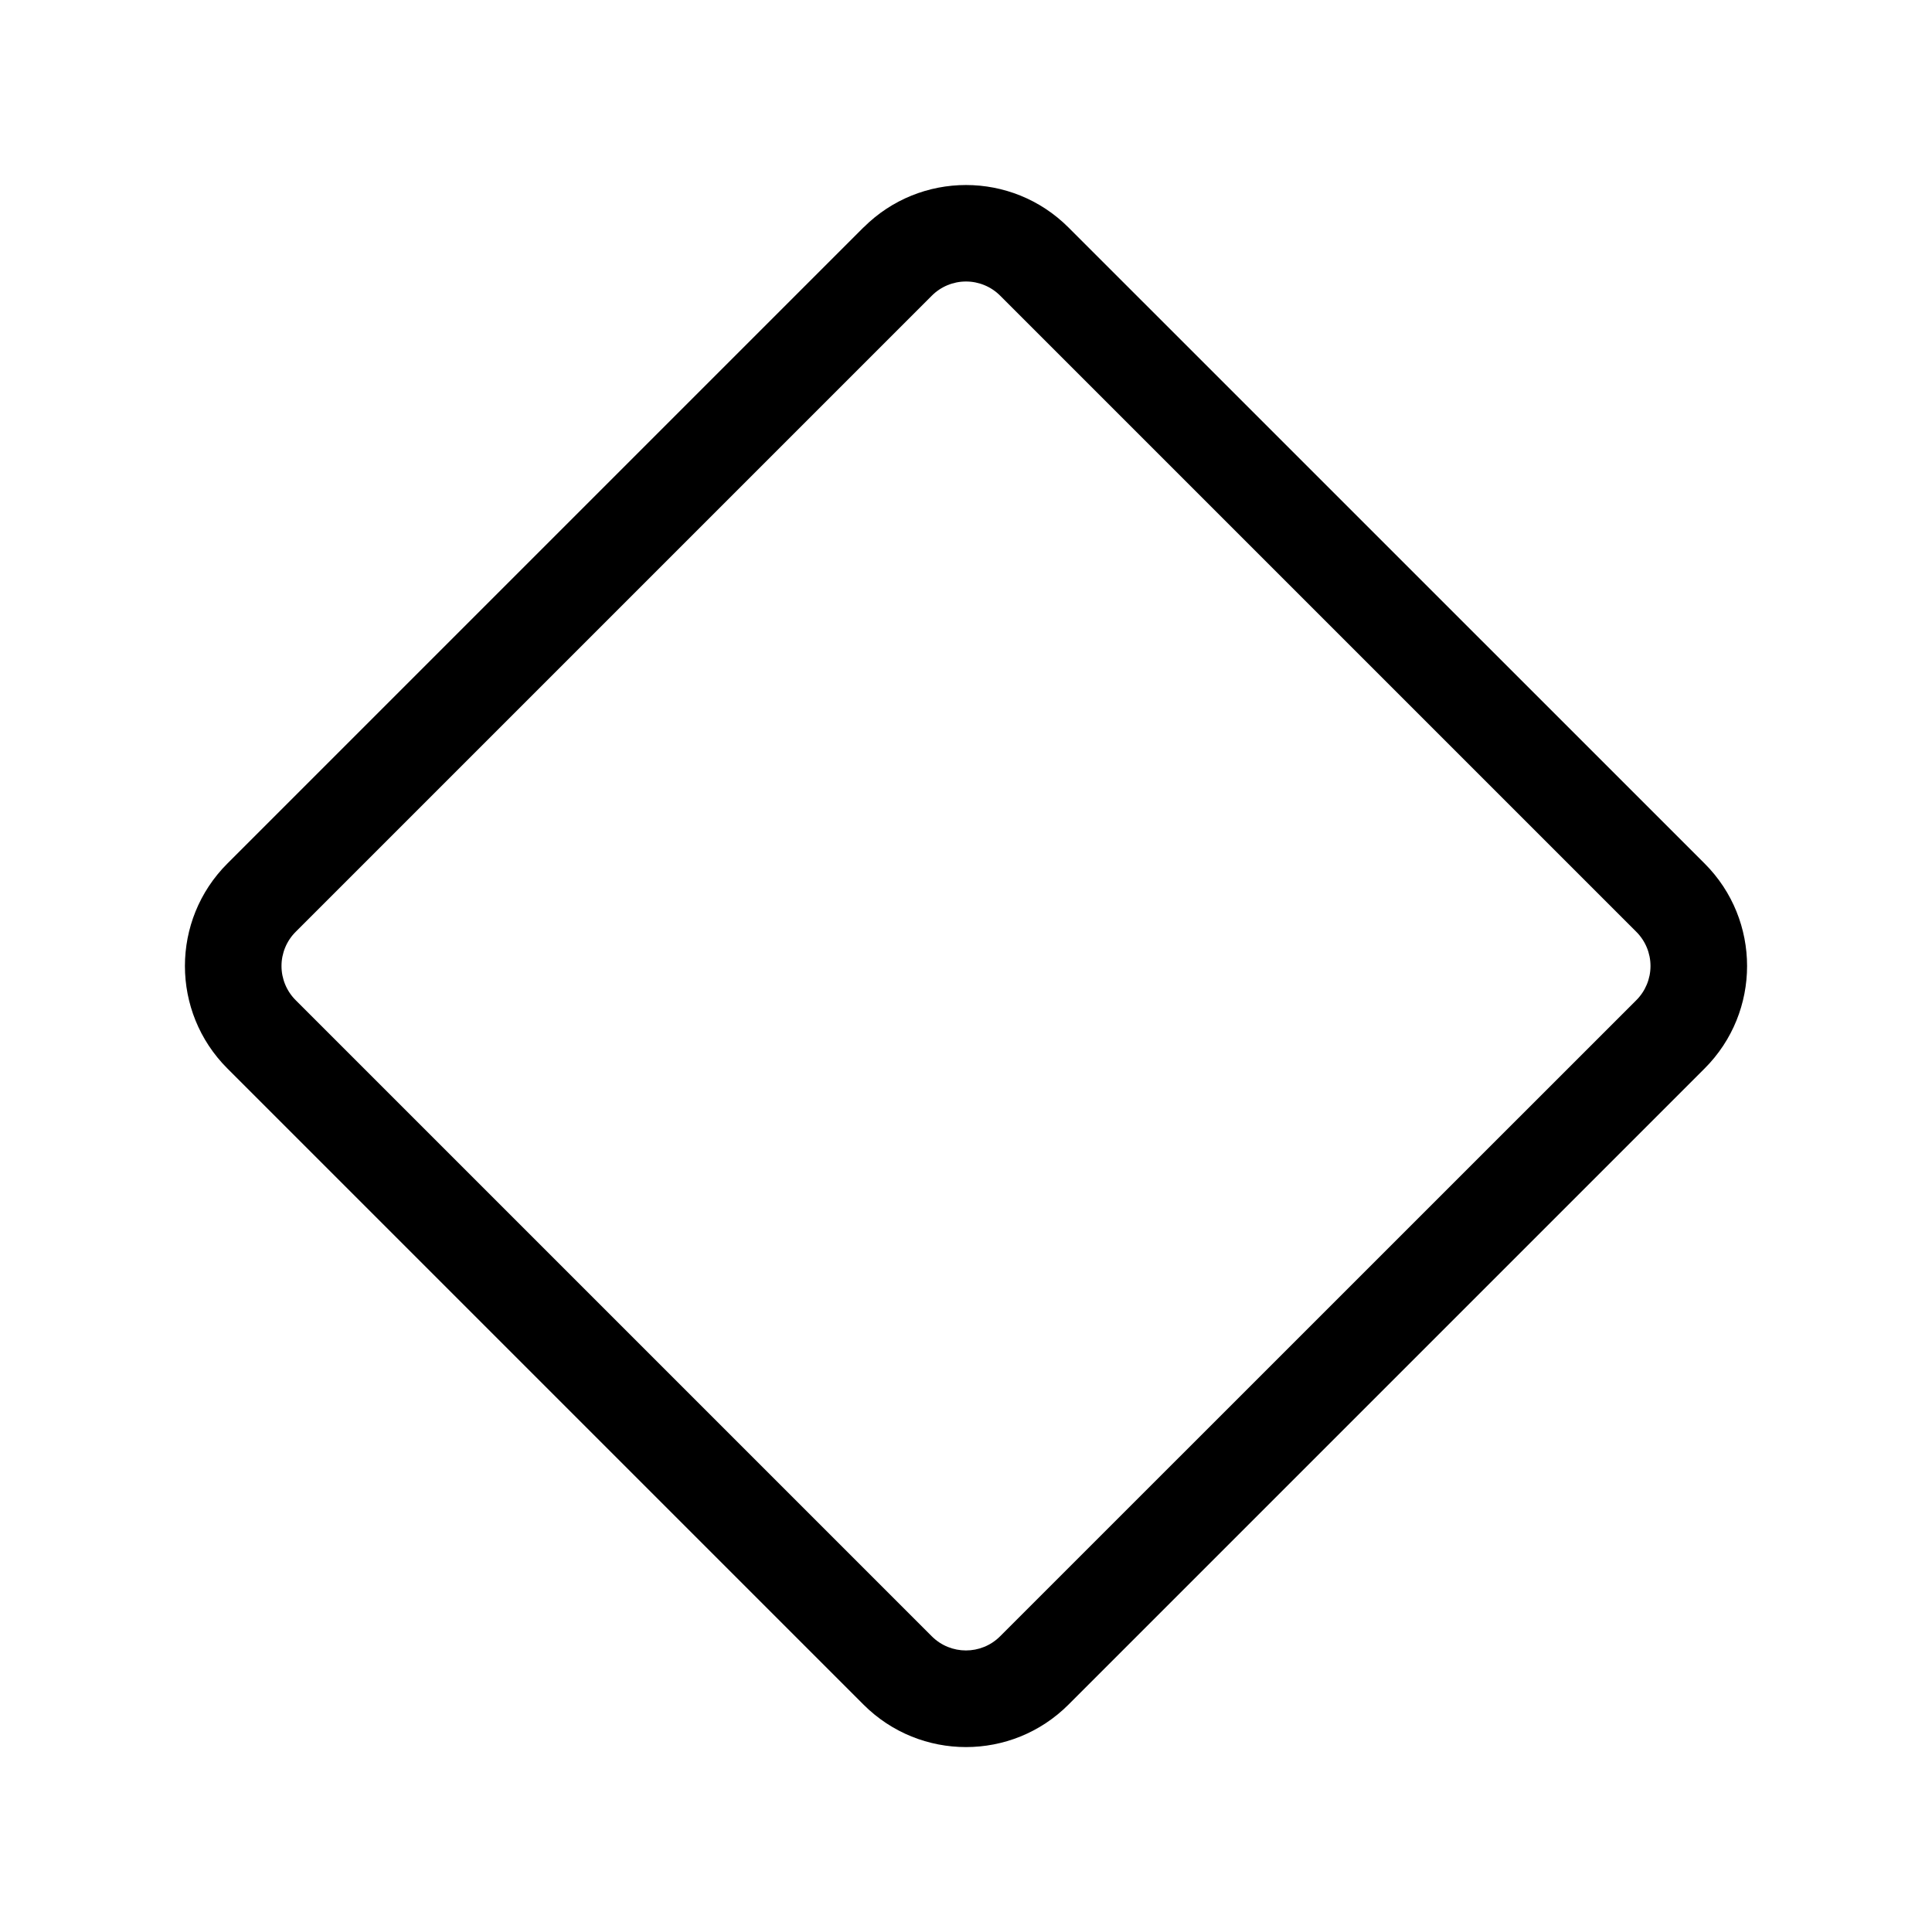
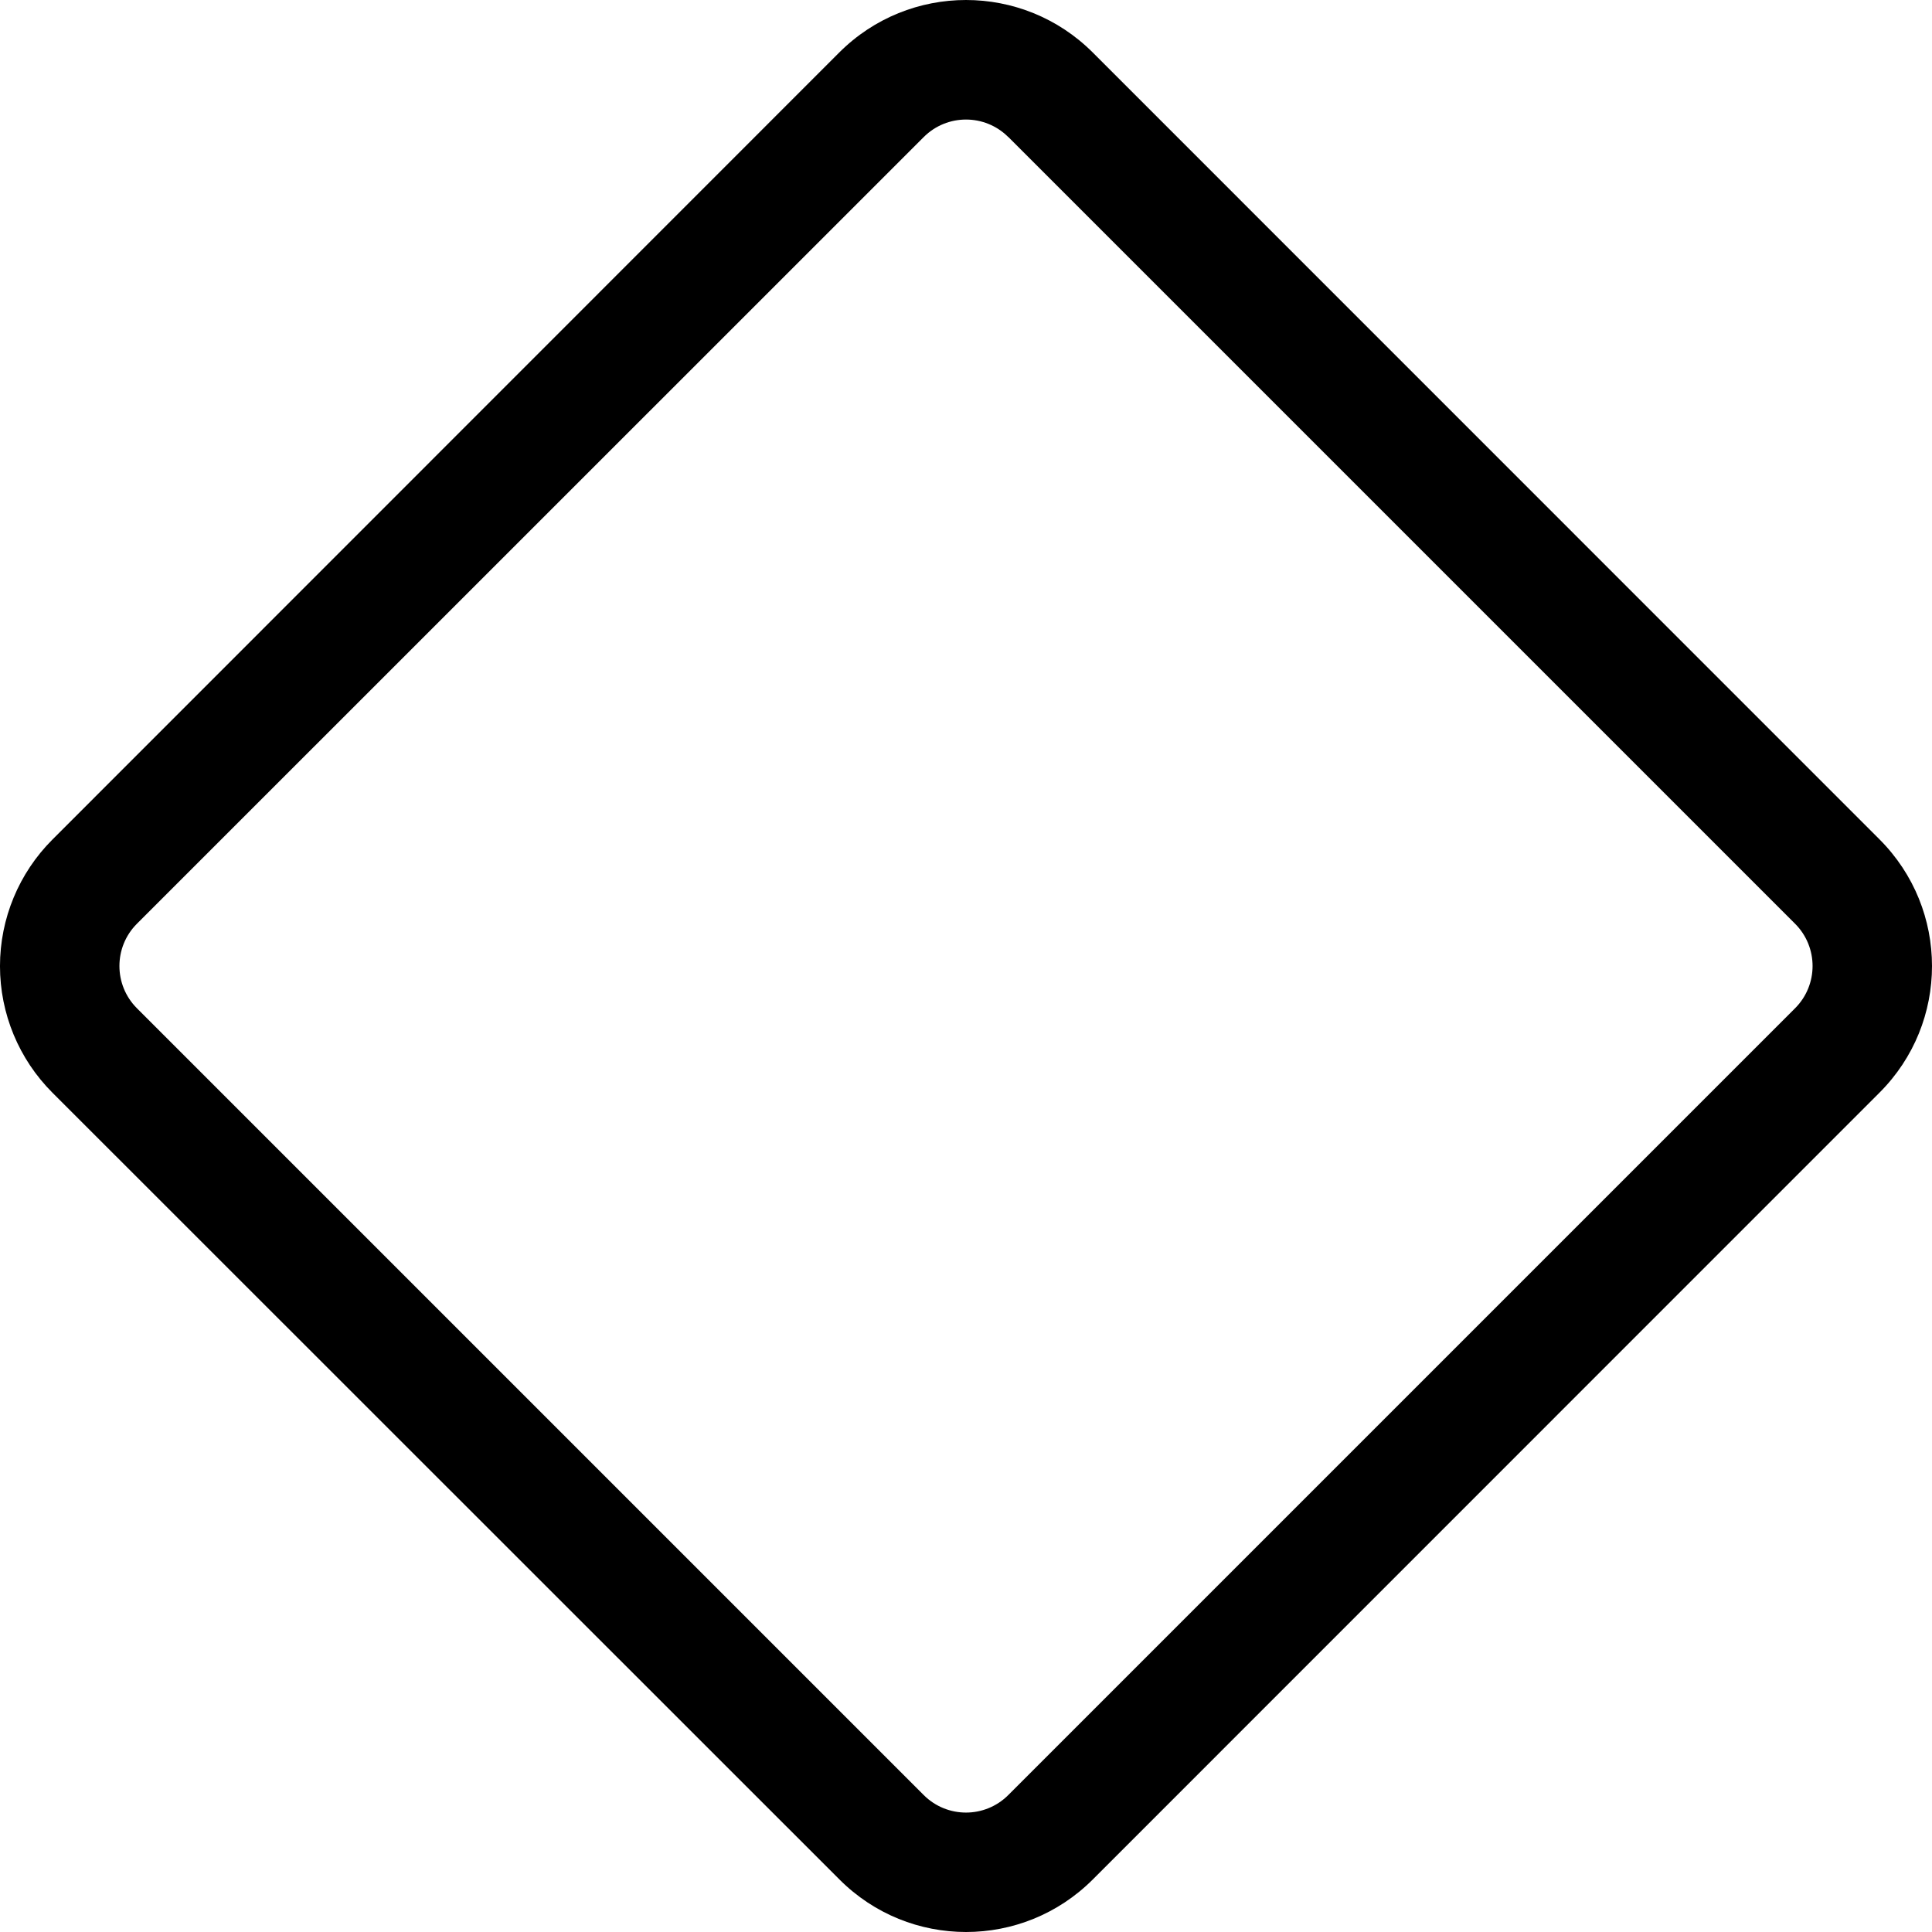
- <svg xmlns="http://www.w3.org/2000/svg" class="bi bi-diamond" width="1em" height="1em" viewBox="0 0 20 20" fill="currentColor">
-   <path fill-rule="evenodd" d="M8.94 2.354a1.5 1.5 0 012.12 0l6.586 6.585a1.5 1.5 0 010 2.122l-6.585 6.585a1.5 1.5 0 01-2.122 0l-6.585-6.585a1.5 1.5 0 010-2.122l6.585-6.585zm1.414.707a.5.5 0 00-.708 0L3.061 9.646a.5.5 0 000 .708l6.585 6.585a.5.5 0 00.707 0l6.586-6.585a.5.5 0 000-.708l-6.585-6.585z" clip-rule="evenodd" />
+ <svg xmlns="http://www.w3.org/2000/svg" class="bi bi-diamond" width="1em" height="1em" viewBox="0 0 16 16" fill="currentColor">
+   <path fill-rule="evenodd" d="M6.95.435c.58-.58 1.52-.58 2.1 0l6.515 6.516c.58.58.58 1.519 0 2.098L9.05 15.565c-.58.58-1.519.58-2.098 0L.435 9.05a1.482 1.482 0 010-2.098L6.95.435zm1.4.7a.495.495 0 00-.7 0L1.134 7.65a.495.495 0 000 .7l6.516 6.516a.495.495 0 00.7 0l6.516-6.516a.495.495 0 000-.7L8.35 1.134z" clip-rule="evenodd" />
</svg>
